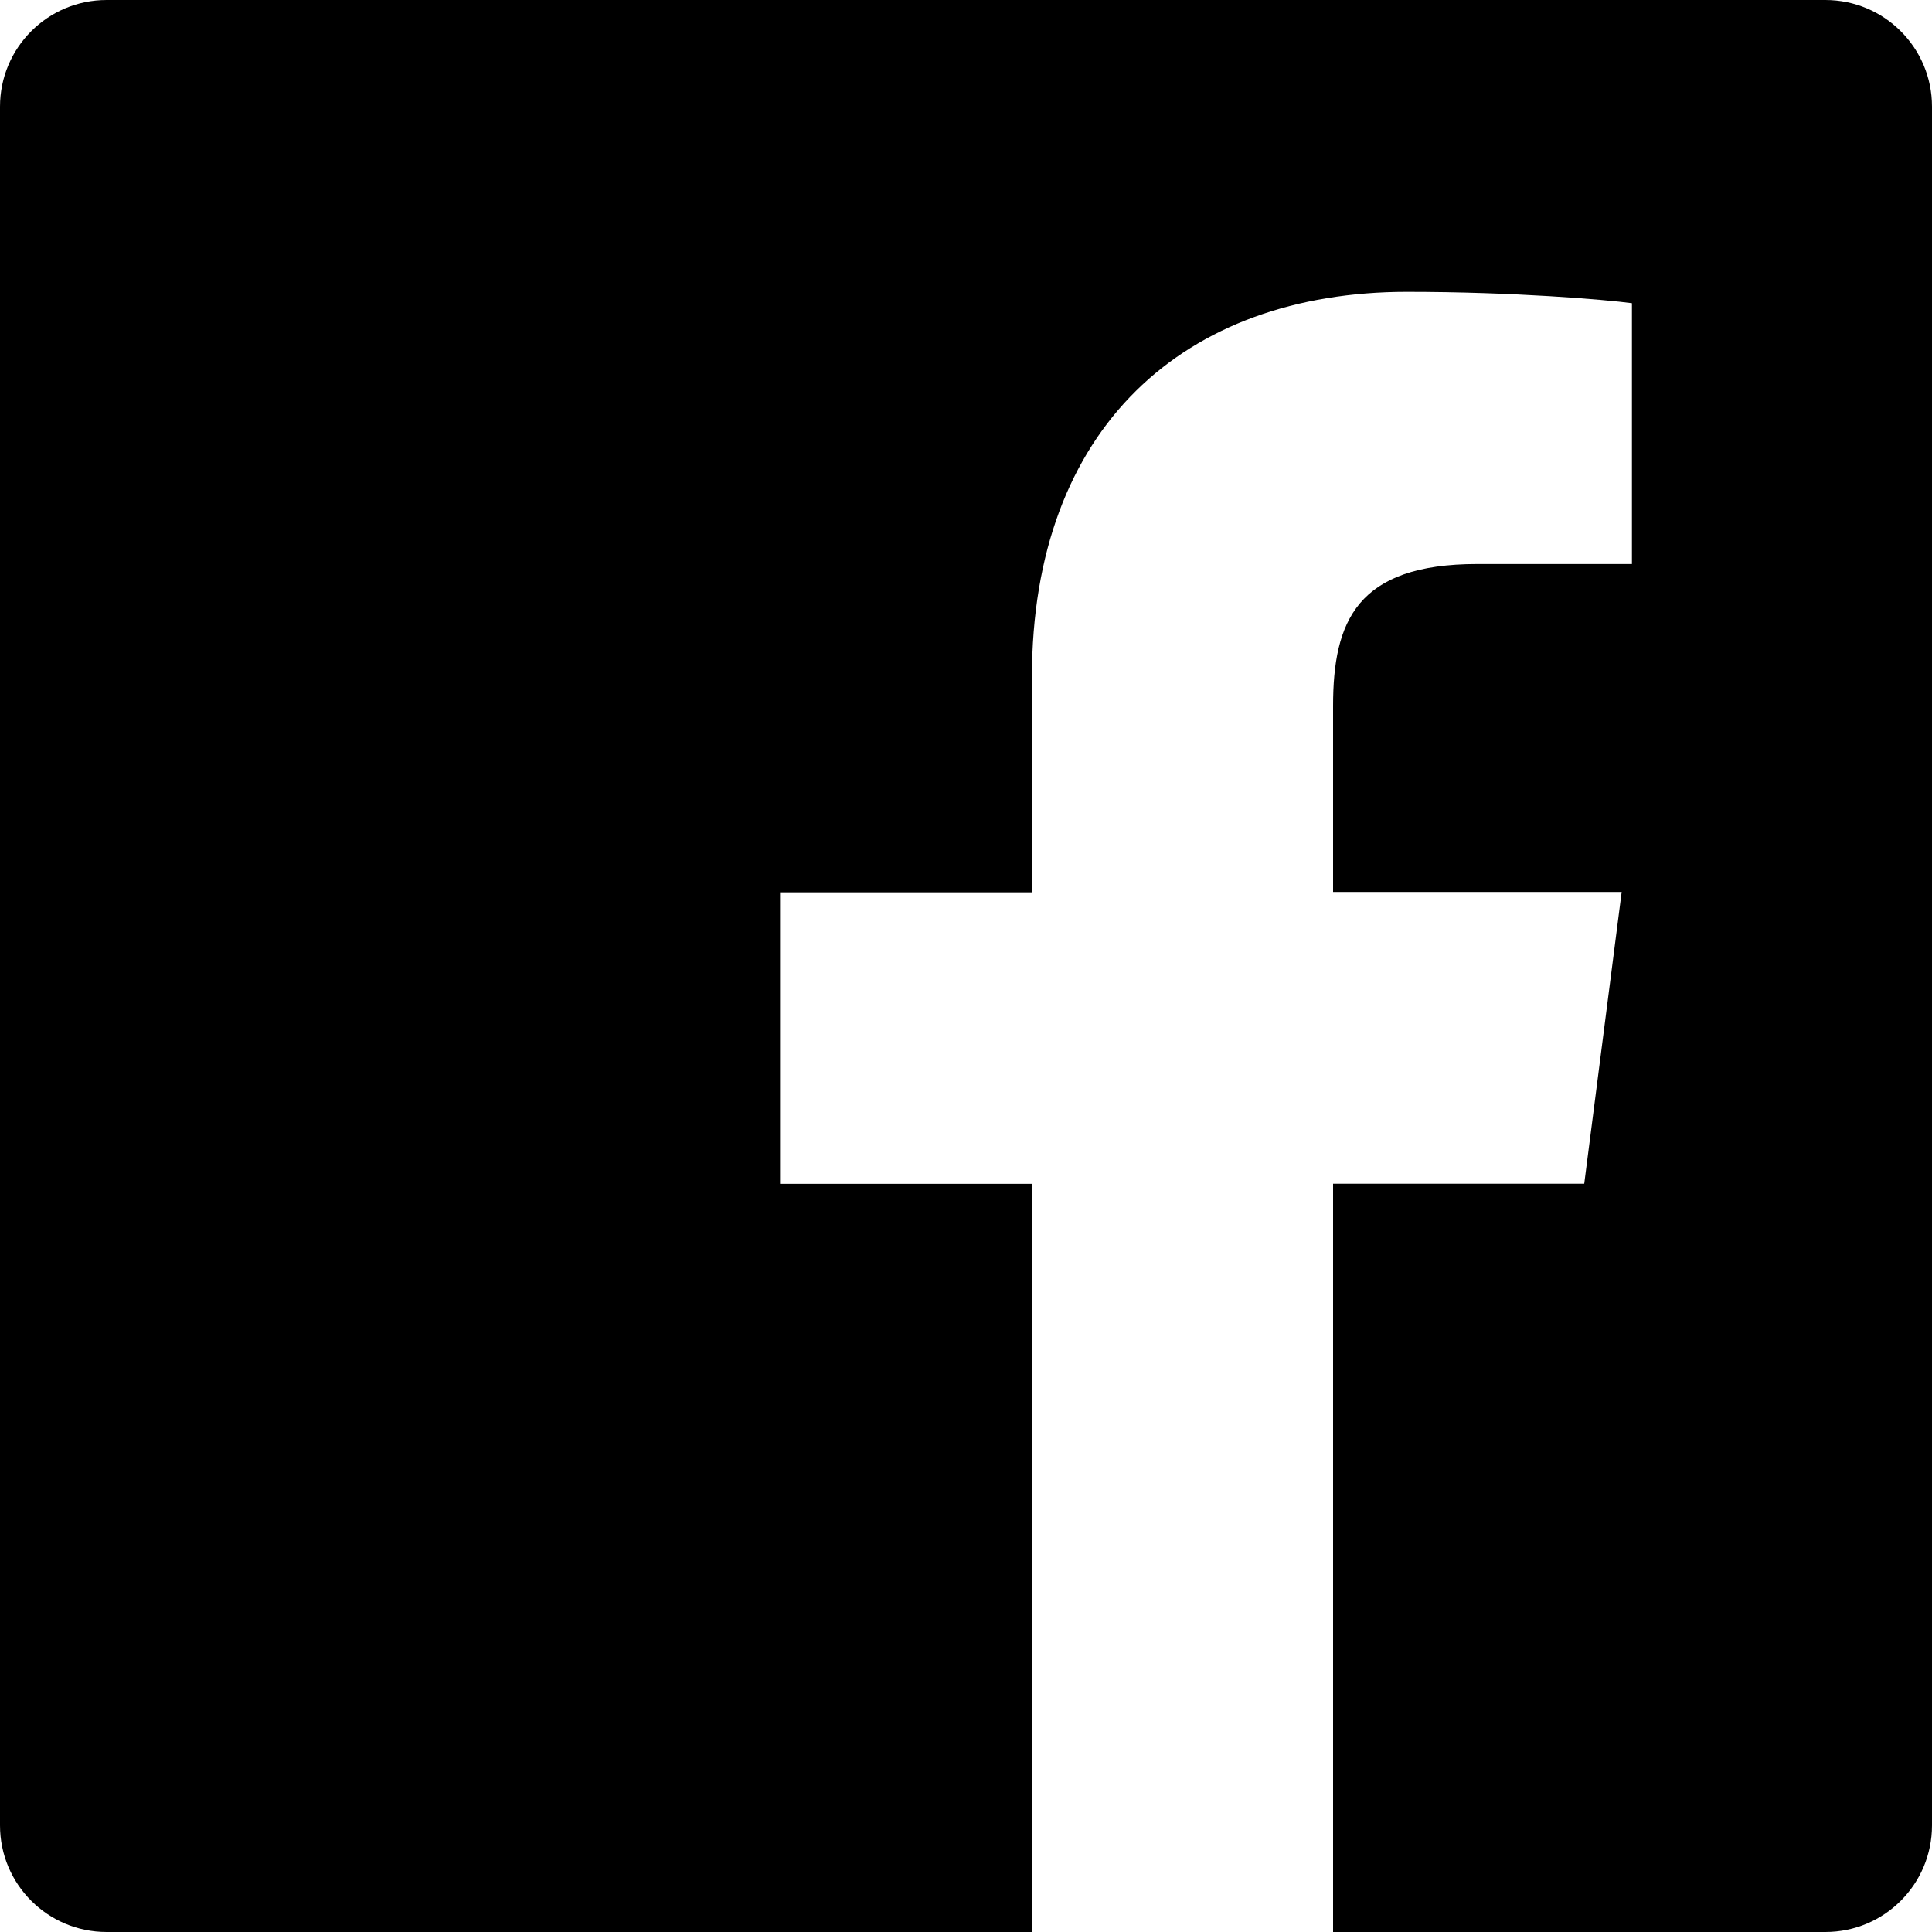
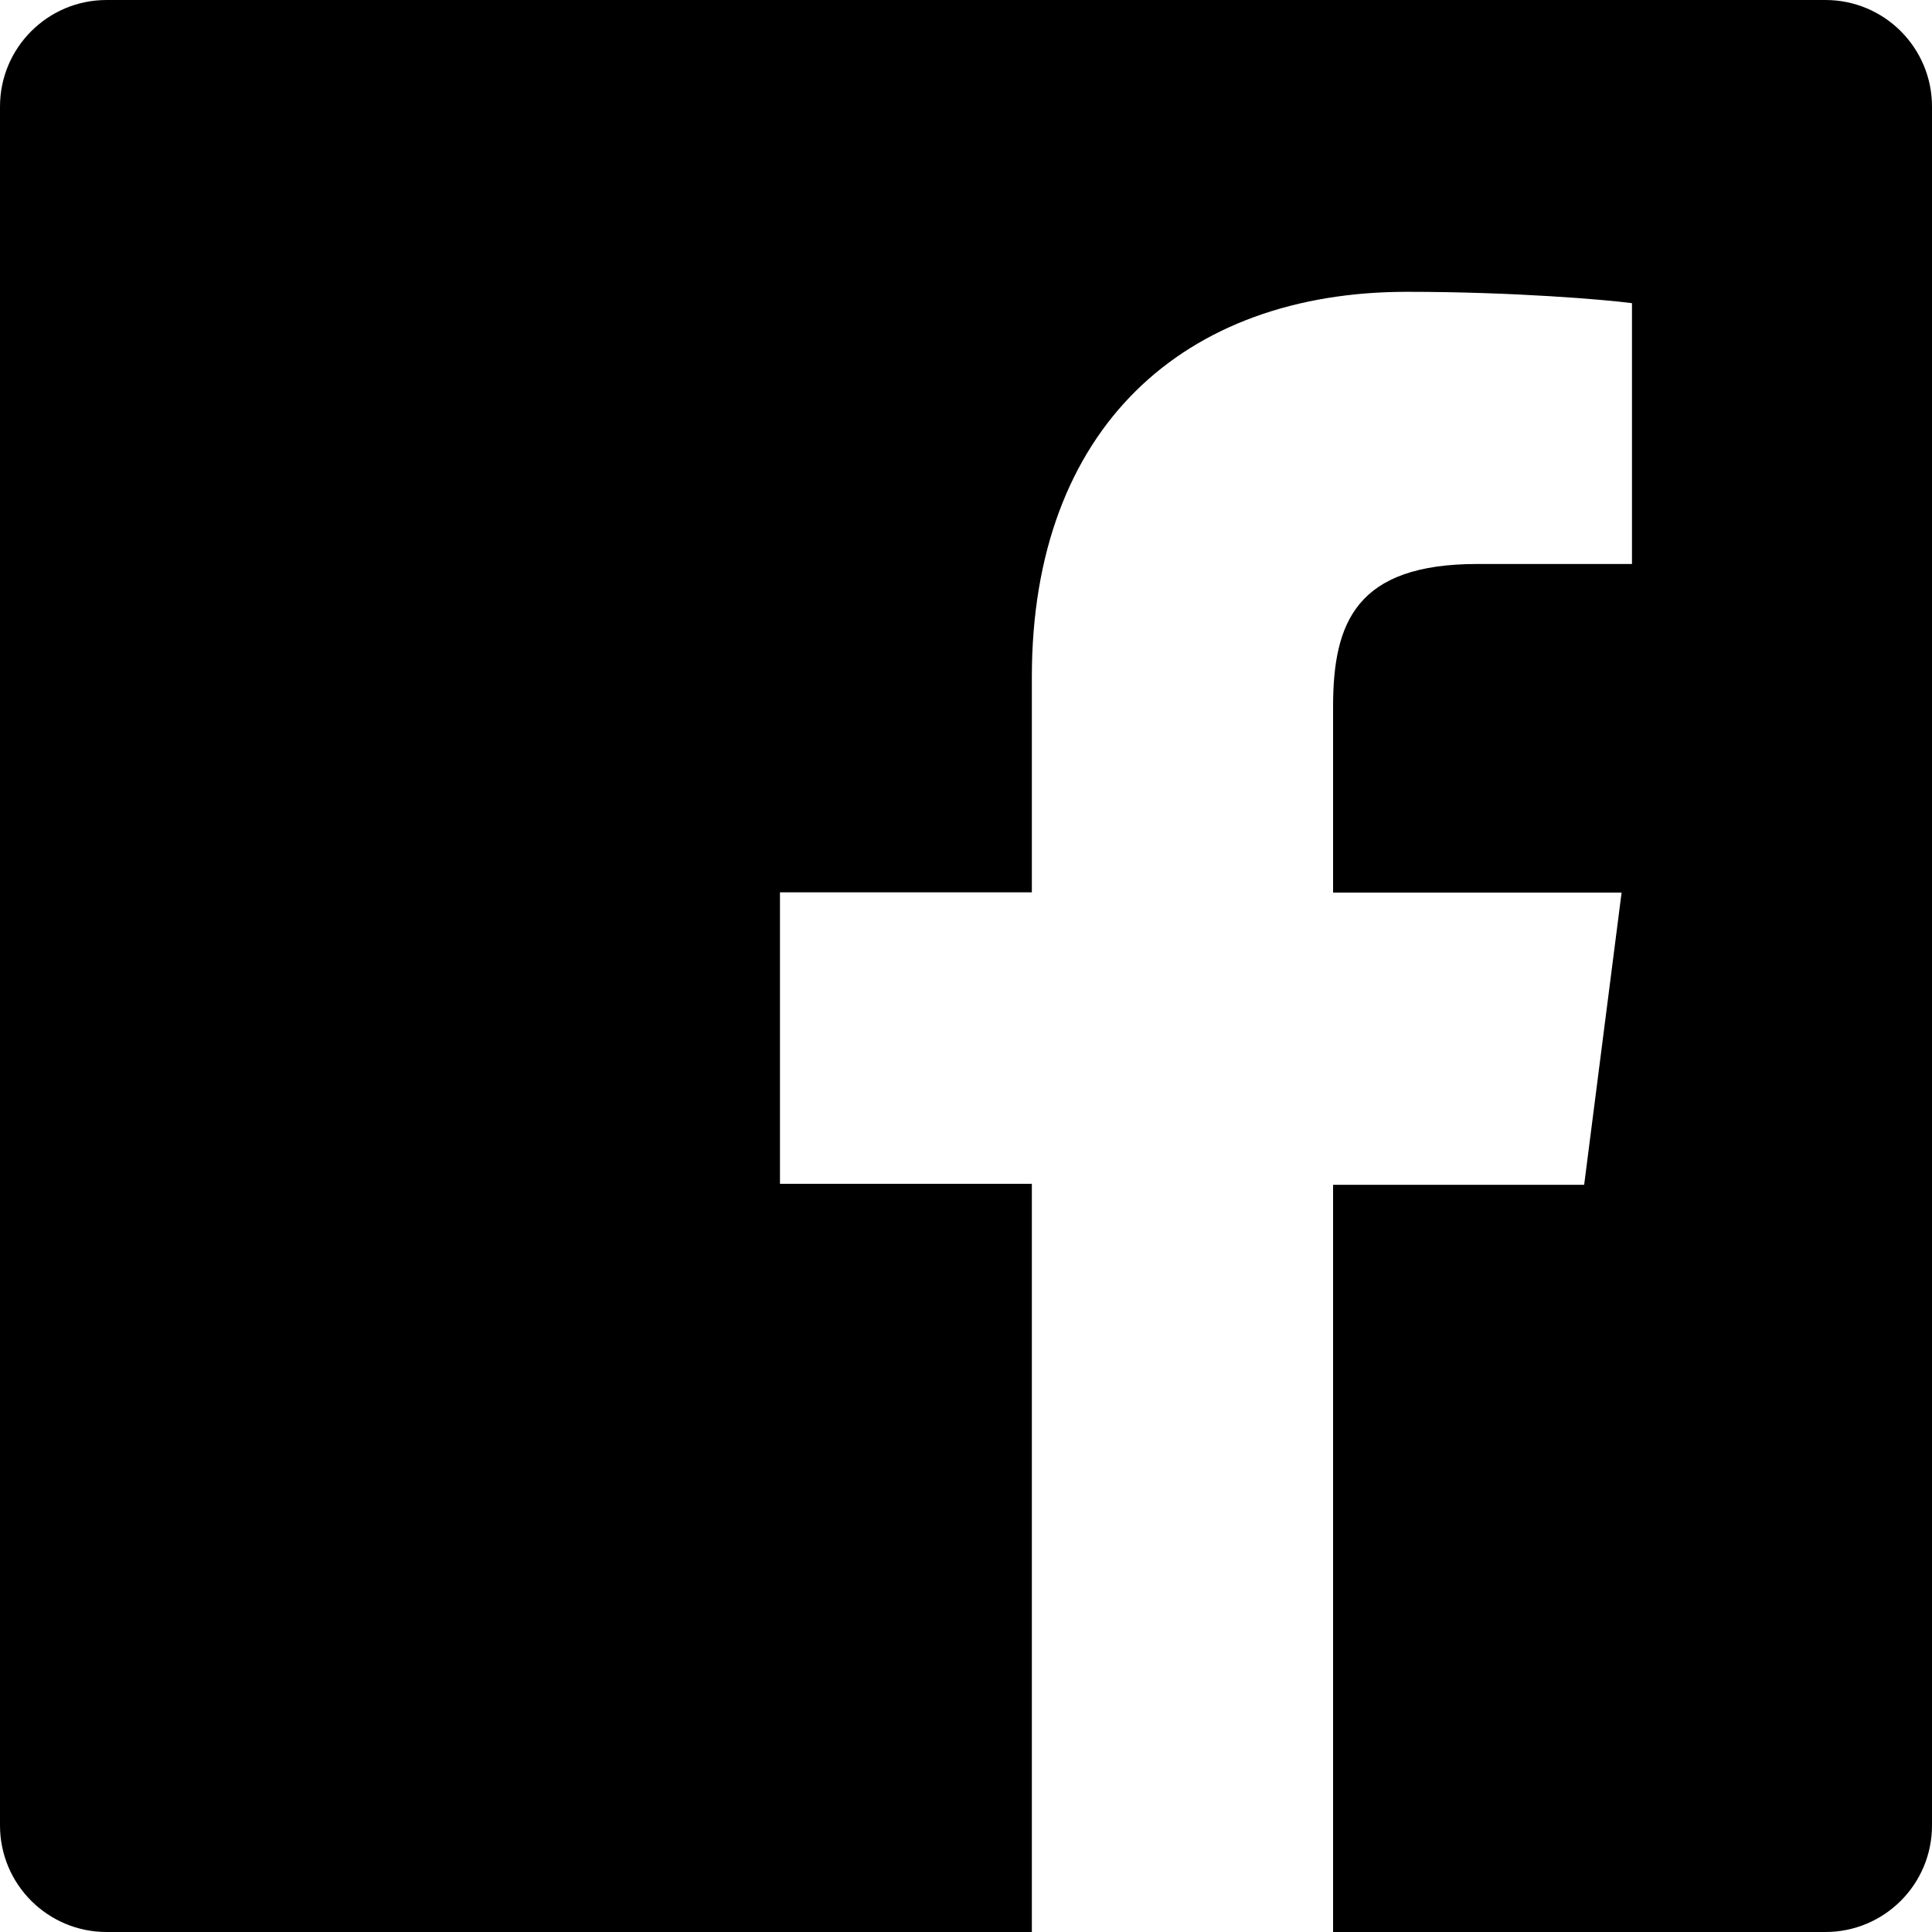
- <svg xmlns="http://www.w3.org/2000/svg" viewBox="0 0 16 16" fill-rule="evenodd" clip-rule="evenodd" stroke-linejoin="round" stroke-miterlimit="1.414">
-   <path d="M15.117 0H.883C.395 0 0 .395 0 .883v14.234c0 .488.395.883.883.883h7.663V9.804H6.46V7.39h2.086V5.607c0-2.066 1.262-3.19 3.106-3.19.883 0 1.642.064 1.863.094v2.16h-1.28c-1 0-1.195.476-1.195 1.176v1.54h2.39l-.31 2.416h-2.08V16h4.077c.488 0 .883-.395.883-.883V.883C16 .395 15.605 0 15.117 0" fill-rule="nonzero" />
+ <svg xmlns="http://www.w3.org/2000/svg" viewBox="0 0 24 24">
+   <path d="M22.676 0H1.324C.593 0 0 .593 0 1.324v21.352C0 23.408.593 24 1.324 24h11.494v-9.294H9.689v-3.621h3.129V8.41c0-3.099 1.894-4.785 4.659-4.785 1.325 0 2.464.097 2.796.141v3.24h-1.921c-1.5 0-1.792.721-1.792 1.771v2.311h3.584l-.465 3.63H16.56V24h6.115c.733 0 1.325-.592 1.325-1.324V1.324C24 .593 23.408 0 22.676 0" />
</svg>
